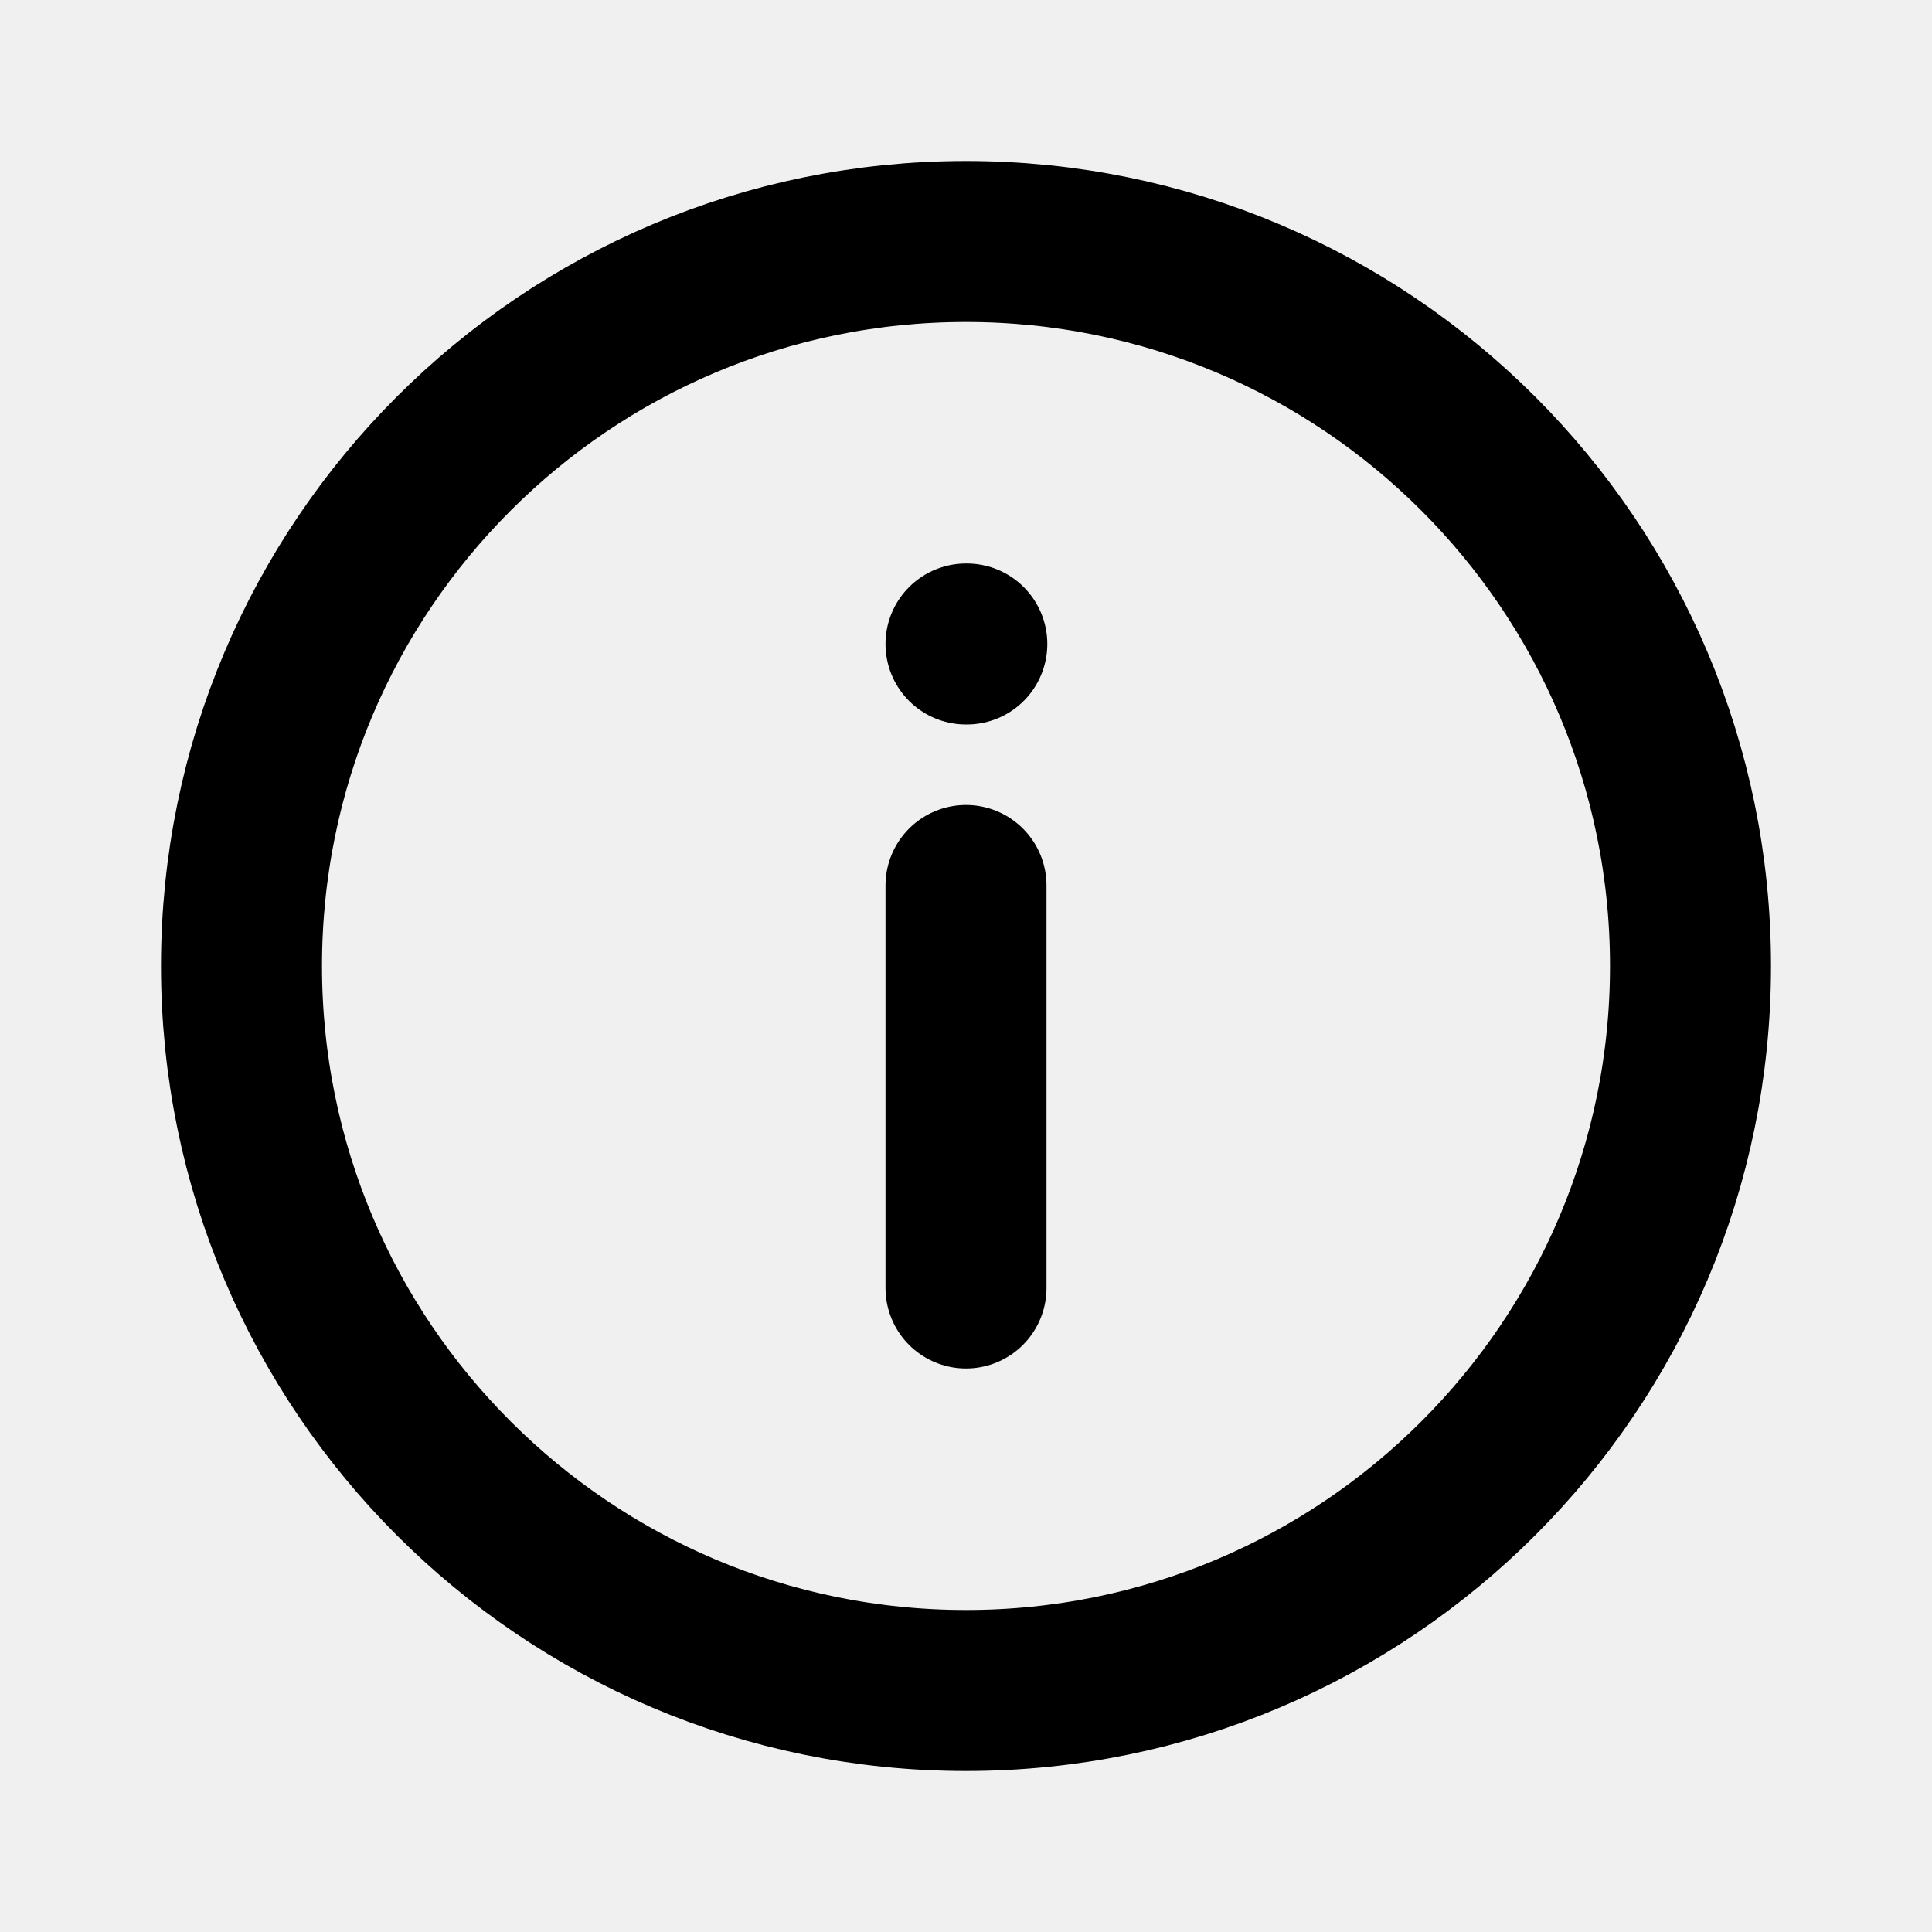
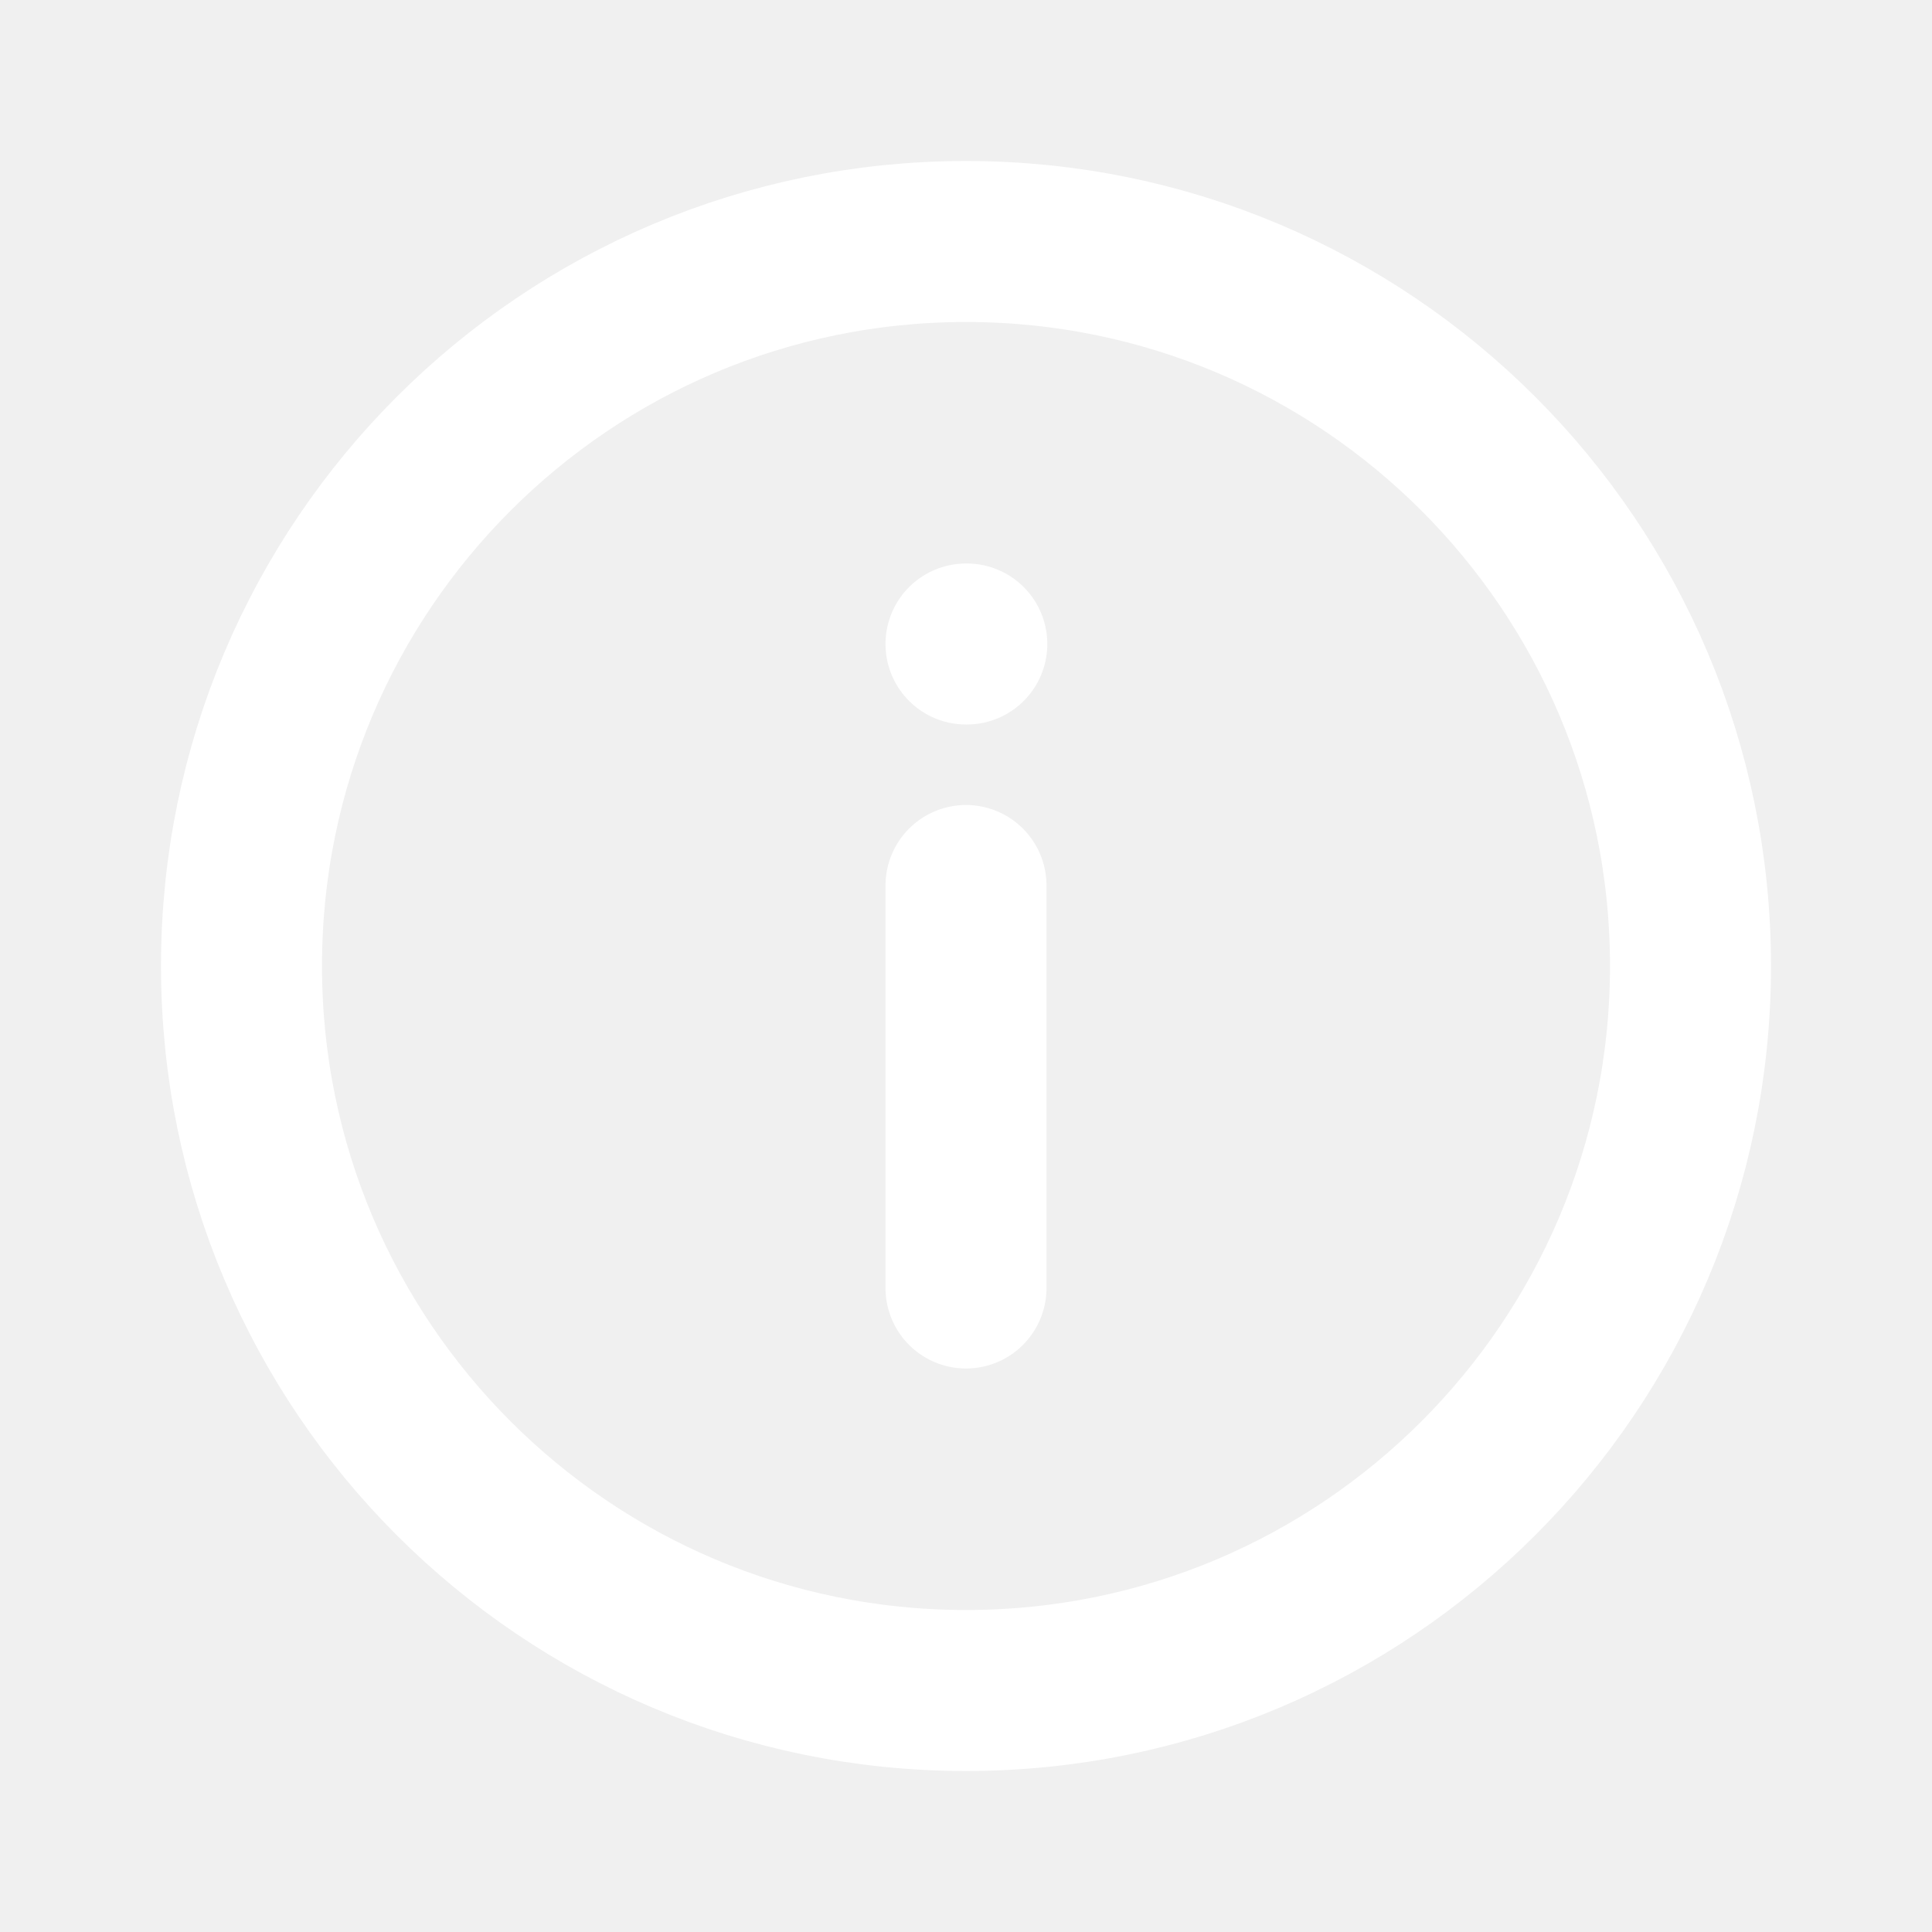
<svg xmlns="http://www.w3.org/2000/svg" width="24" height="24" viewBox="0 0 24 24" fill="none">
-   <path d="M12 8H12.01M12 11V16M21 12C21 16.971 16.971 21 12 21C7.029 21 3 16.971 3 12C3 7.029 7.029 3 12 3C16.971 3 21 7.029 21 12Z" stroke="black" stroke-width="2" stroke-linecap="round" stroke-linejoin="round" />
+   <path d="M12 8H12.01M12 11V16M21 12C21 16.971 16.971 21 12 21C7.029 21 3 16.971 3 12C3 7.029 7.029 3 12 3C16.971 3 21 7.029 21 12Z" stroke="white" stroke-width="2" stroke-linecap="round" stroke-linejoin="round" />
</svg>
